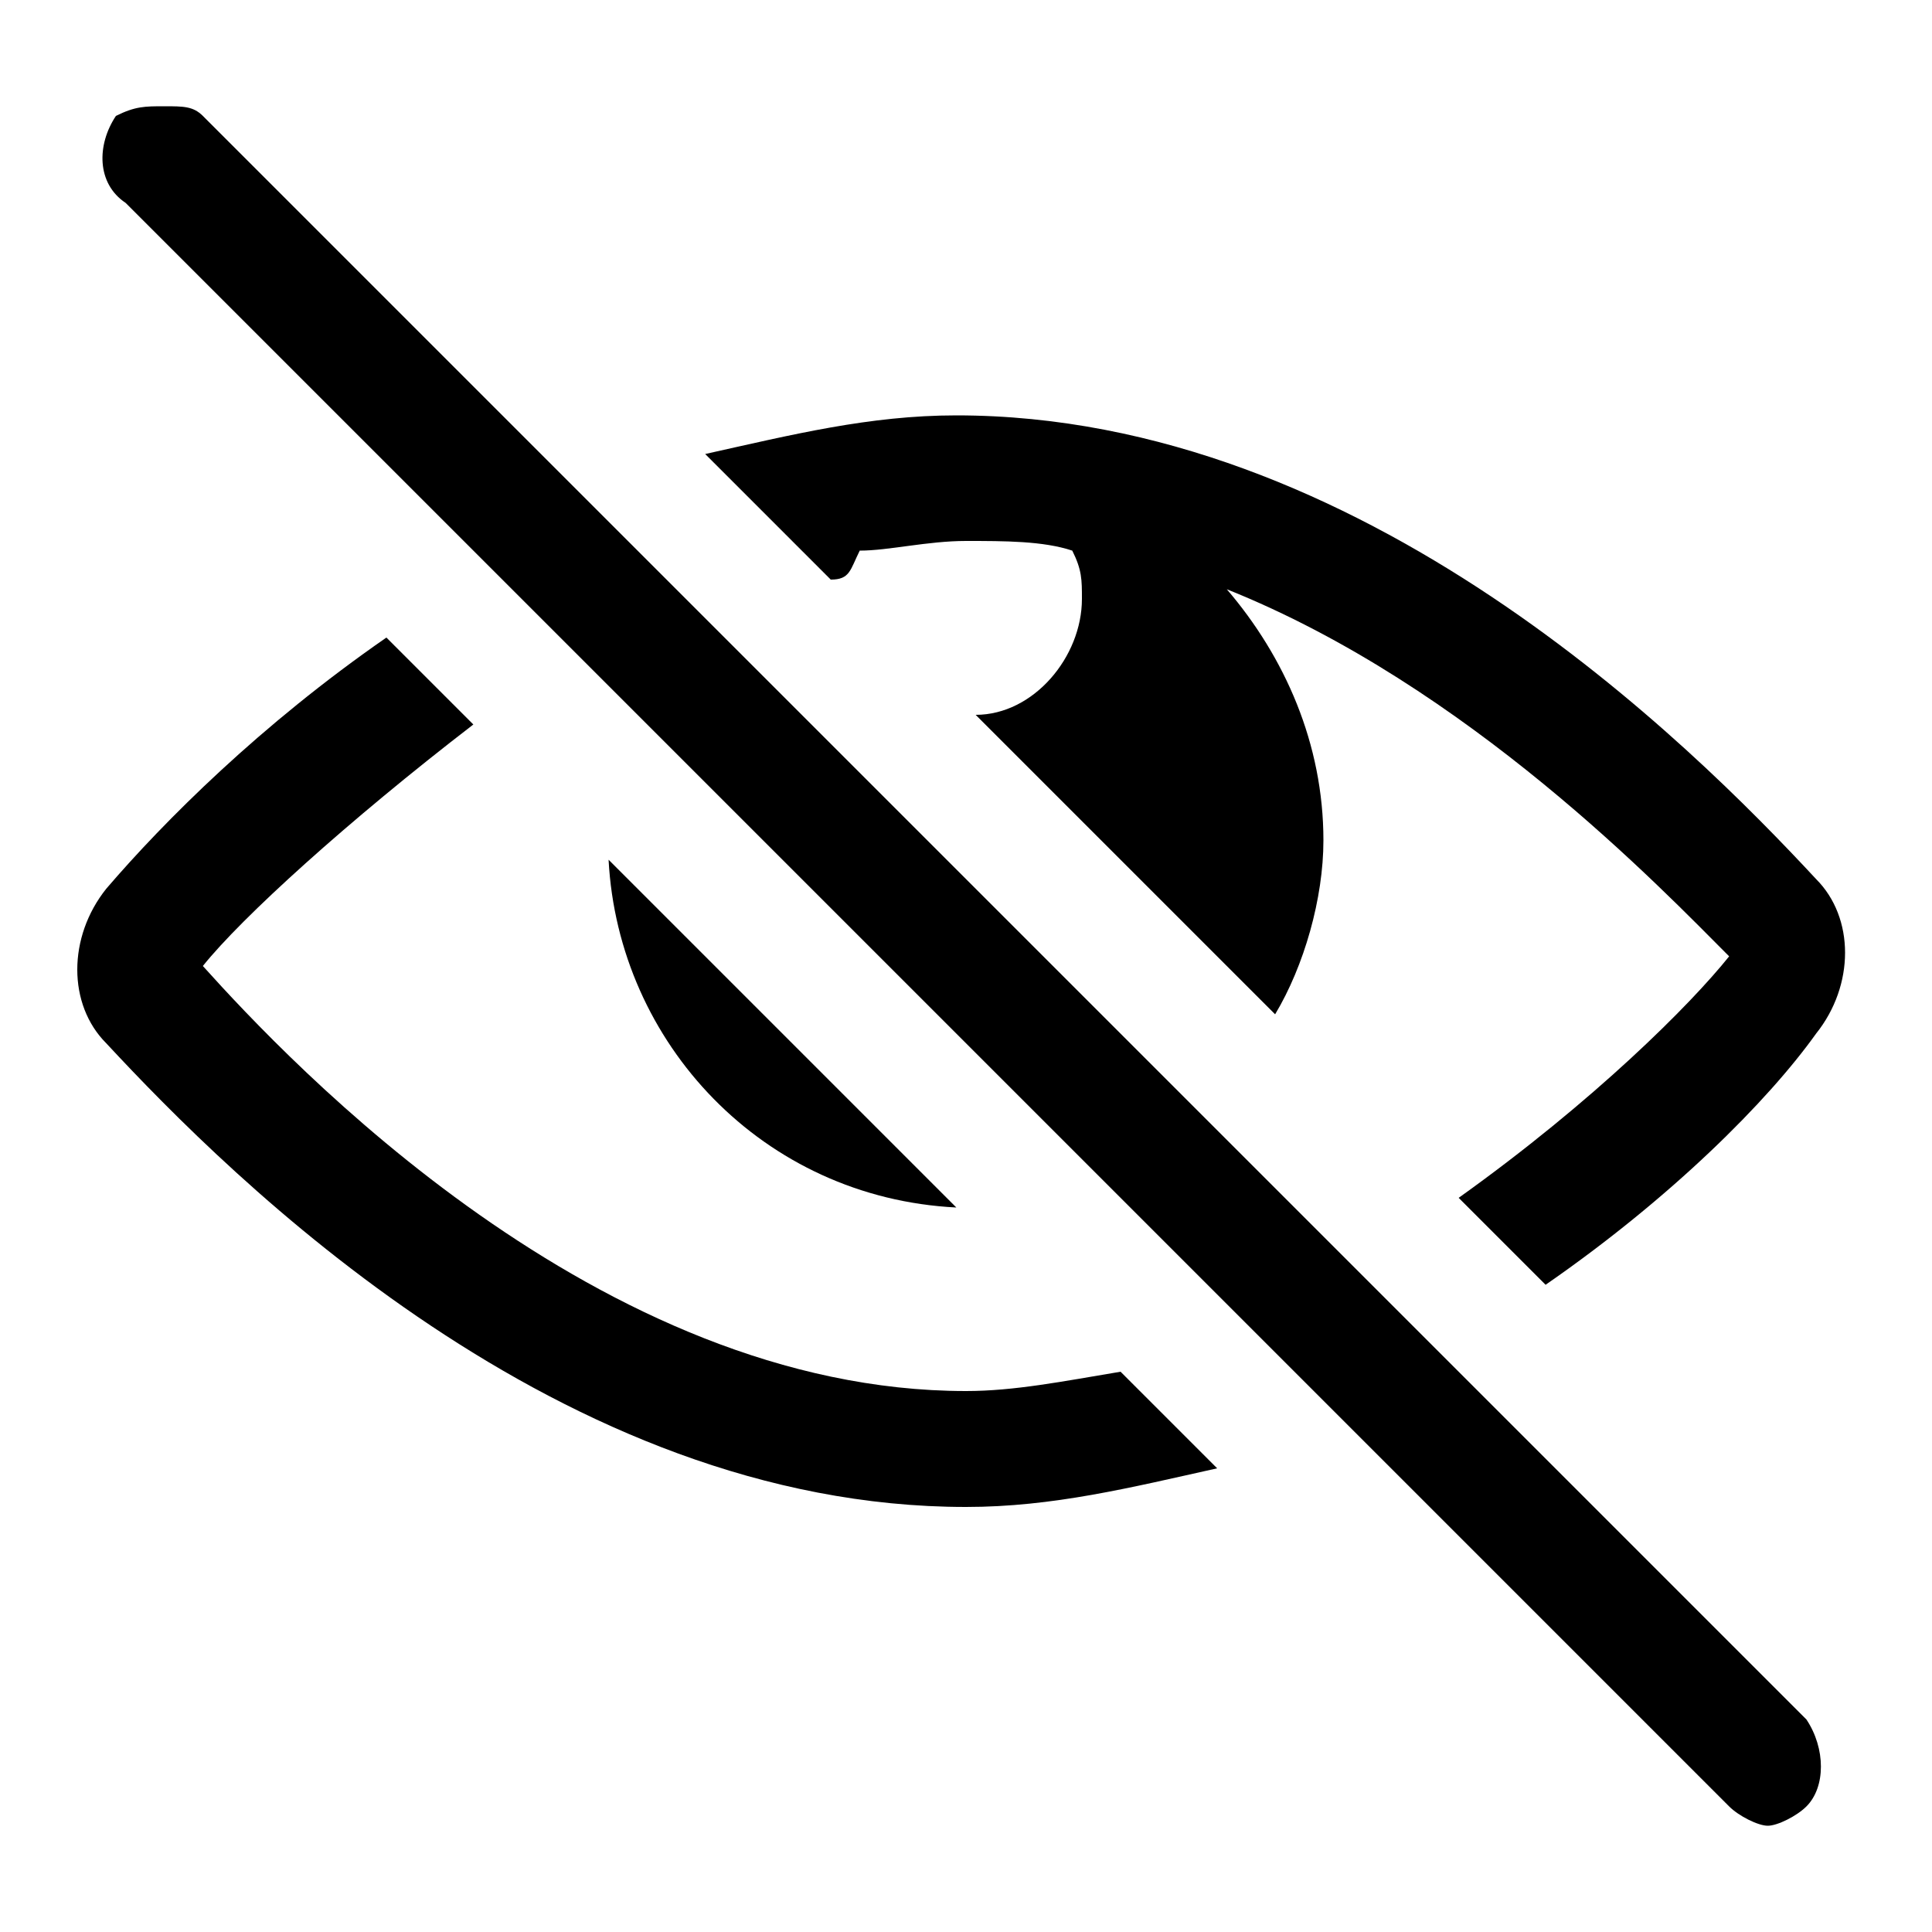
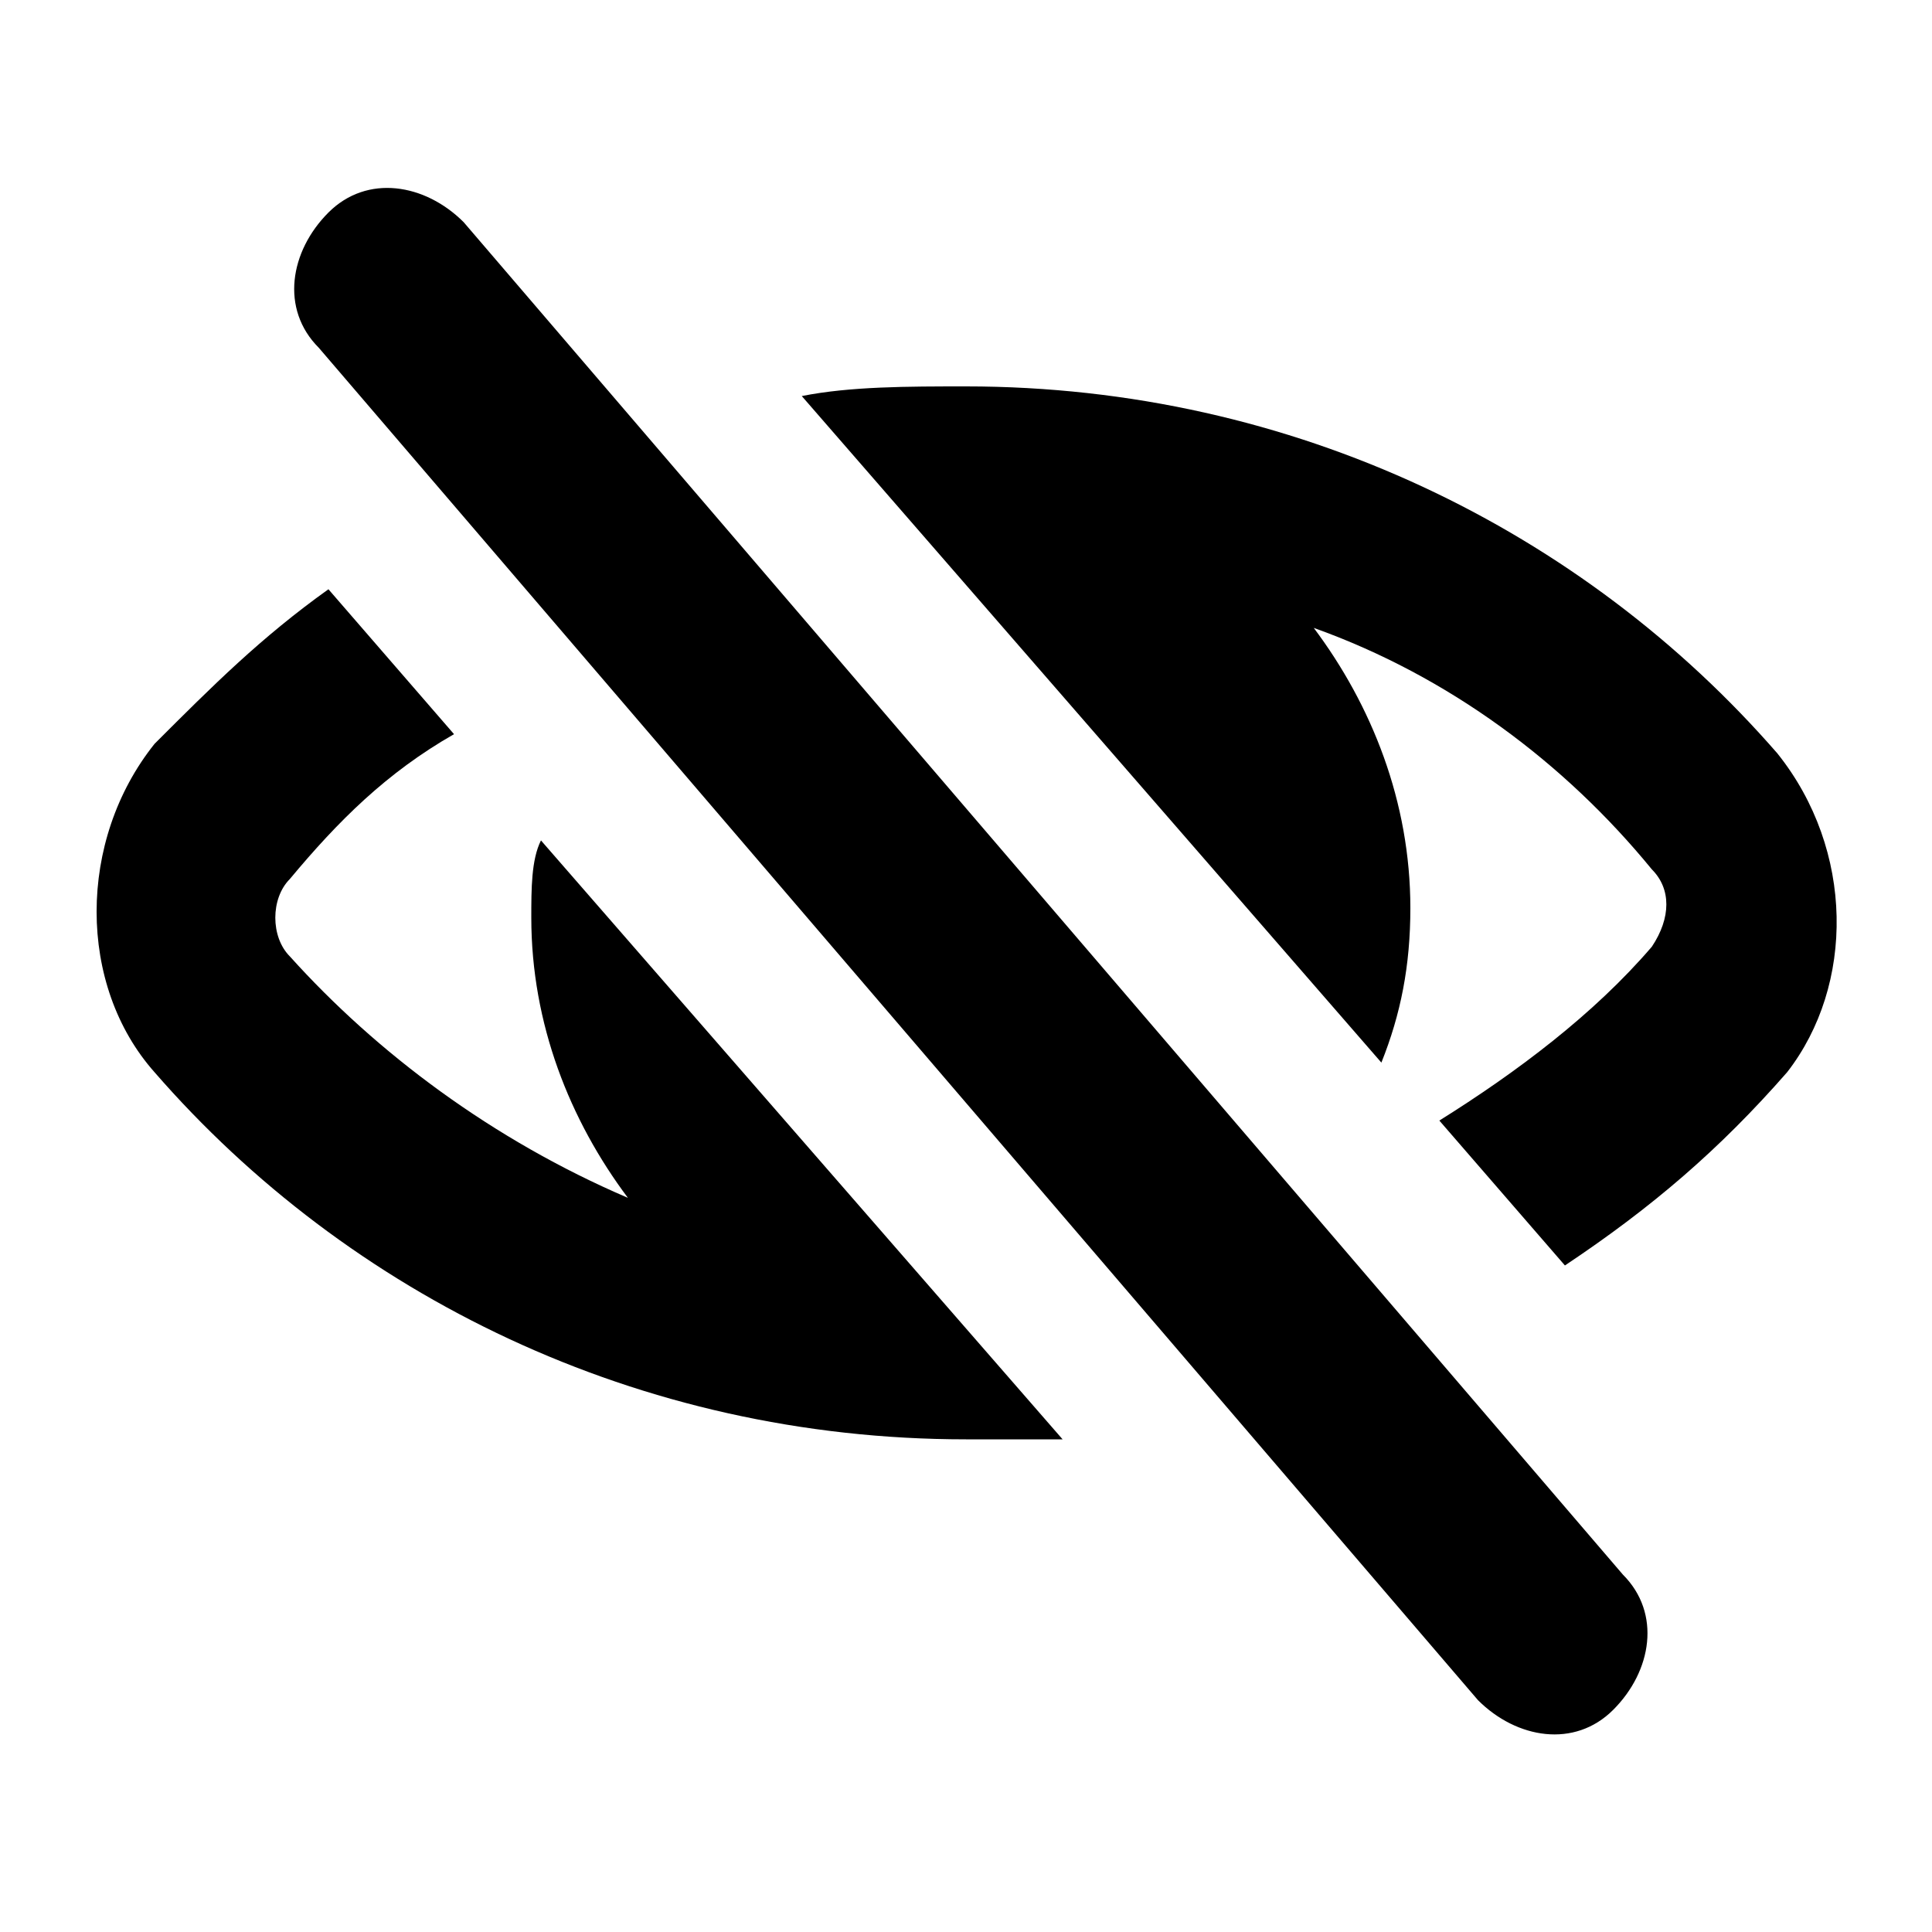
<svg xmlns="http://www.w3.org/2000/svg" version="1.1" id="Layer_1" x="0px" y="0px" viewBox="0 0 20 20" style="enable-background:new 0 0 20 20;" xml:space="preserve">
  <g>
-     <path d="M6.3,8.9c0.1,1.9,1.6,3.5,3.6,3.6L6.3,8.9z" />
-     <path d="M10,14.4c-3.8,0-7-3.4-7.9-4.4c0.4-0.5,1.5-1.5,2.8-2.5L4,6.6C2.7,7.5,1.7,8.5,1.1,9.2c-0.4,0.5-0.4,1.2,0,1.6   c1.3,1.4,4.7,4.8,8.9,4.8c0.9,0,1.7-0.2,2.6-0.4l-1-1C11,14.3,10.5,14.4,10,14.4z" />
-     <path d="M8.9,5.7C9.2,5.7,9.6,5.6,10,5.6s0.8,0,1.1,0.1c0.1,0.2,0.1,0.3,0.1,0.5c0,0.6-0.5,1.2-1.1,1.2l3.1,3.1   c0.3-0.5,0.5-1.2,0.5-1.8c0-1-0.4-1.9-1-2.6c2.5,1,4.5,3.1,5.2,3.8c-0.4,0.5-1.4,1.5-2.8,2.5l0.9,0.9c1.3-0.9,2.3-1.9,2.8-2.6   c0.4-0.5,0.4-1.2,0-1.6l0,0c-1.3-1.4-4.7-4.8-8.9-4.8c-0.9,0-1.7,0.2-2.6,0.4l1.3,1.3C8.8,6,8.8,5.9,8.9,5.7z" />
-     <path d="M2.1,1.2C2,1.1,1.9,1.1,1.7,1.1S1.4,1.1,1.2,1.2C1,1.5,1,1.9,1.3,2.1l16.6,16.6c0.1,0.1,0.3,0.2,0.4,0.2s0.3-0.1,0.4-0.2   c0.2-0.2,0.2-0.6,0-0.9L2.1,1.2z" />
+     <path d="M4.8,2.3c-0.4-0.4-1-0.5-1.4-0.1c-0.4,0.4-0.5,1-0.1,1.4l12,14c0.4,0.4,1,0.5,1.4,0.1c0.4-0.4,0.5-1,0.1-1.4L4.8,2.3z" />
+     <path d="M5.5,9.5c0,1.1,0.4,2.1,1,2.9C5.1,11.8,3.9,10.9,3,9.9C2.8,9.7,2.8,9.3,3,9.1c0.5-0.6,1-1.1,1.7-1.5L3.4,6.1   c-0.7,0.5-1.2,1-1.8,1.6c-0.8,1-0.8,2.5,0,3.4c2,2.3,5,3.8,8.4,3.8c0.3,0,0.6,0,1,0L5.6,8.7C5.5,8.9,5.5,9.2,5.5,9.5z" />
+     <path d="M18.4,7.8c-2-2.3-5-3.8-8.4-3.8C9.4,4,8.8,4,8.3,4.1l6,6.9c0.2-0.5,0.3-1,0.3-1.6c0-1.1-0.4-2.1-1-2.9   c1.4,0.5,2.6,1.4,3.5,2.5c0.2,0.2,0.2,0.5,0,0.8c-0.6,0.7-1.4,1.3-2.2,1.8l1.3,1.5c0.9-0.6,1.6-1.2,2.3-2   C19.2,10.2,19.2,8.8,18.4,7.8z" />
  </g>
</svg>
